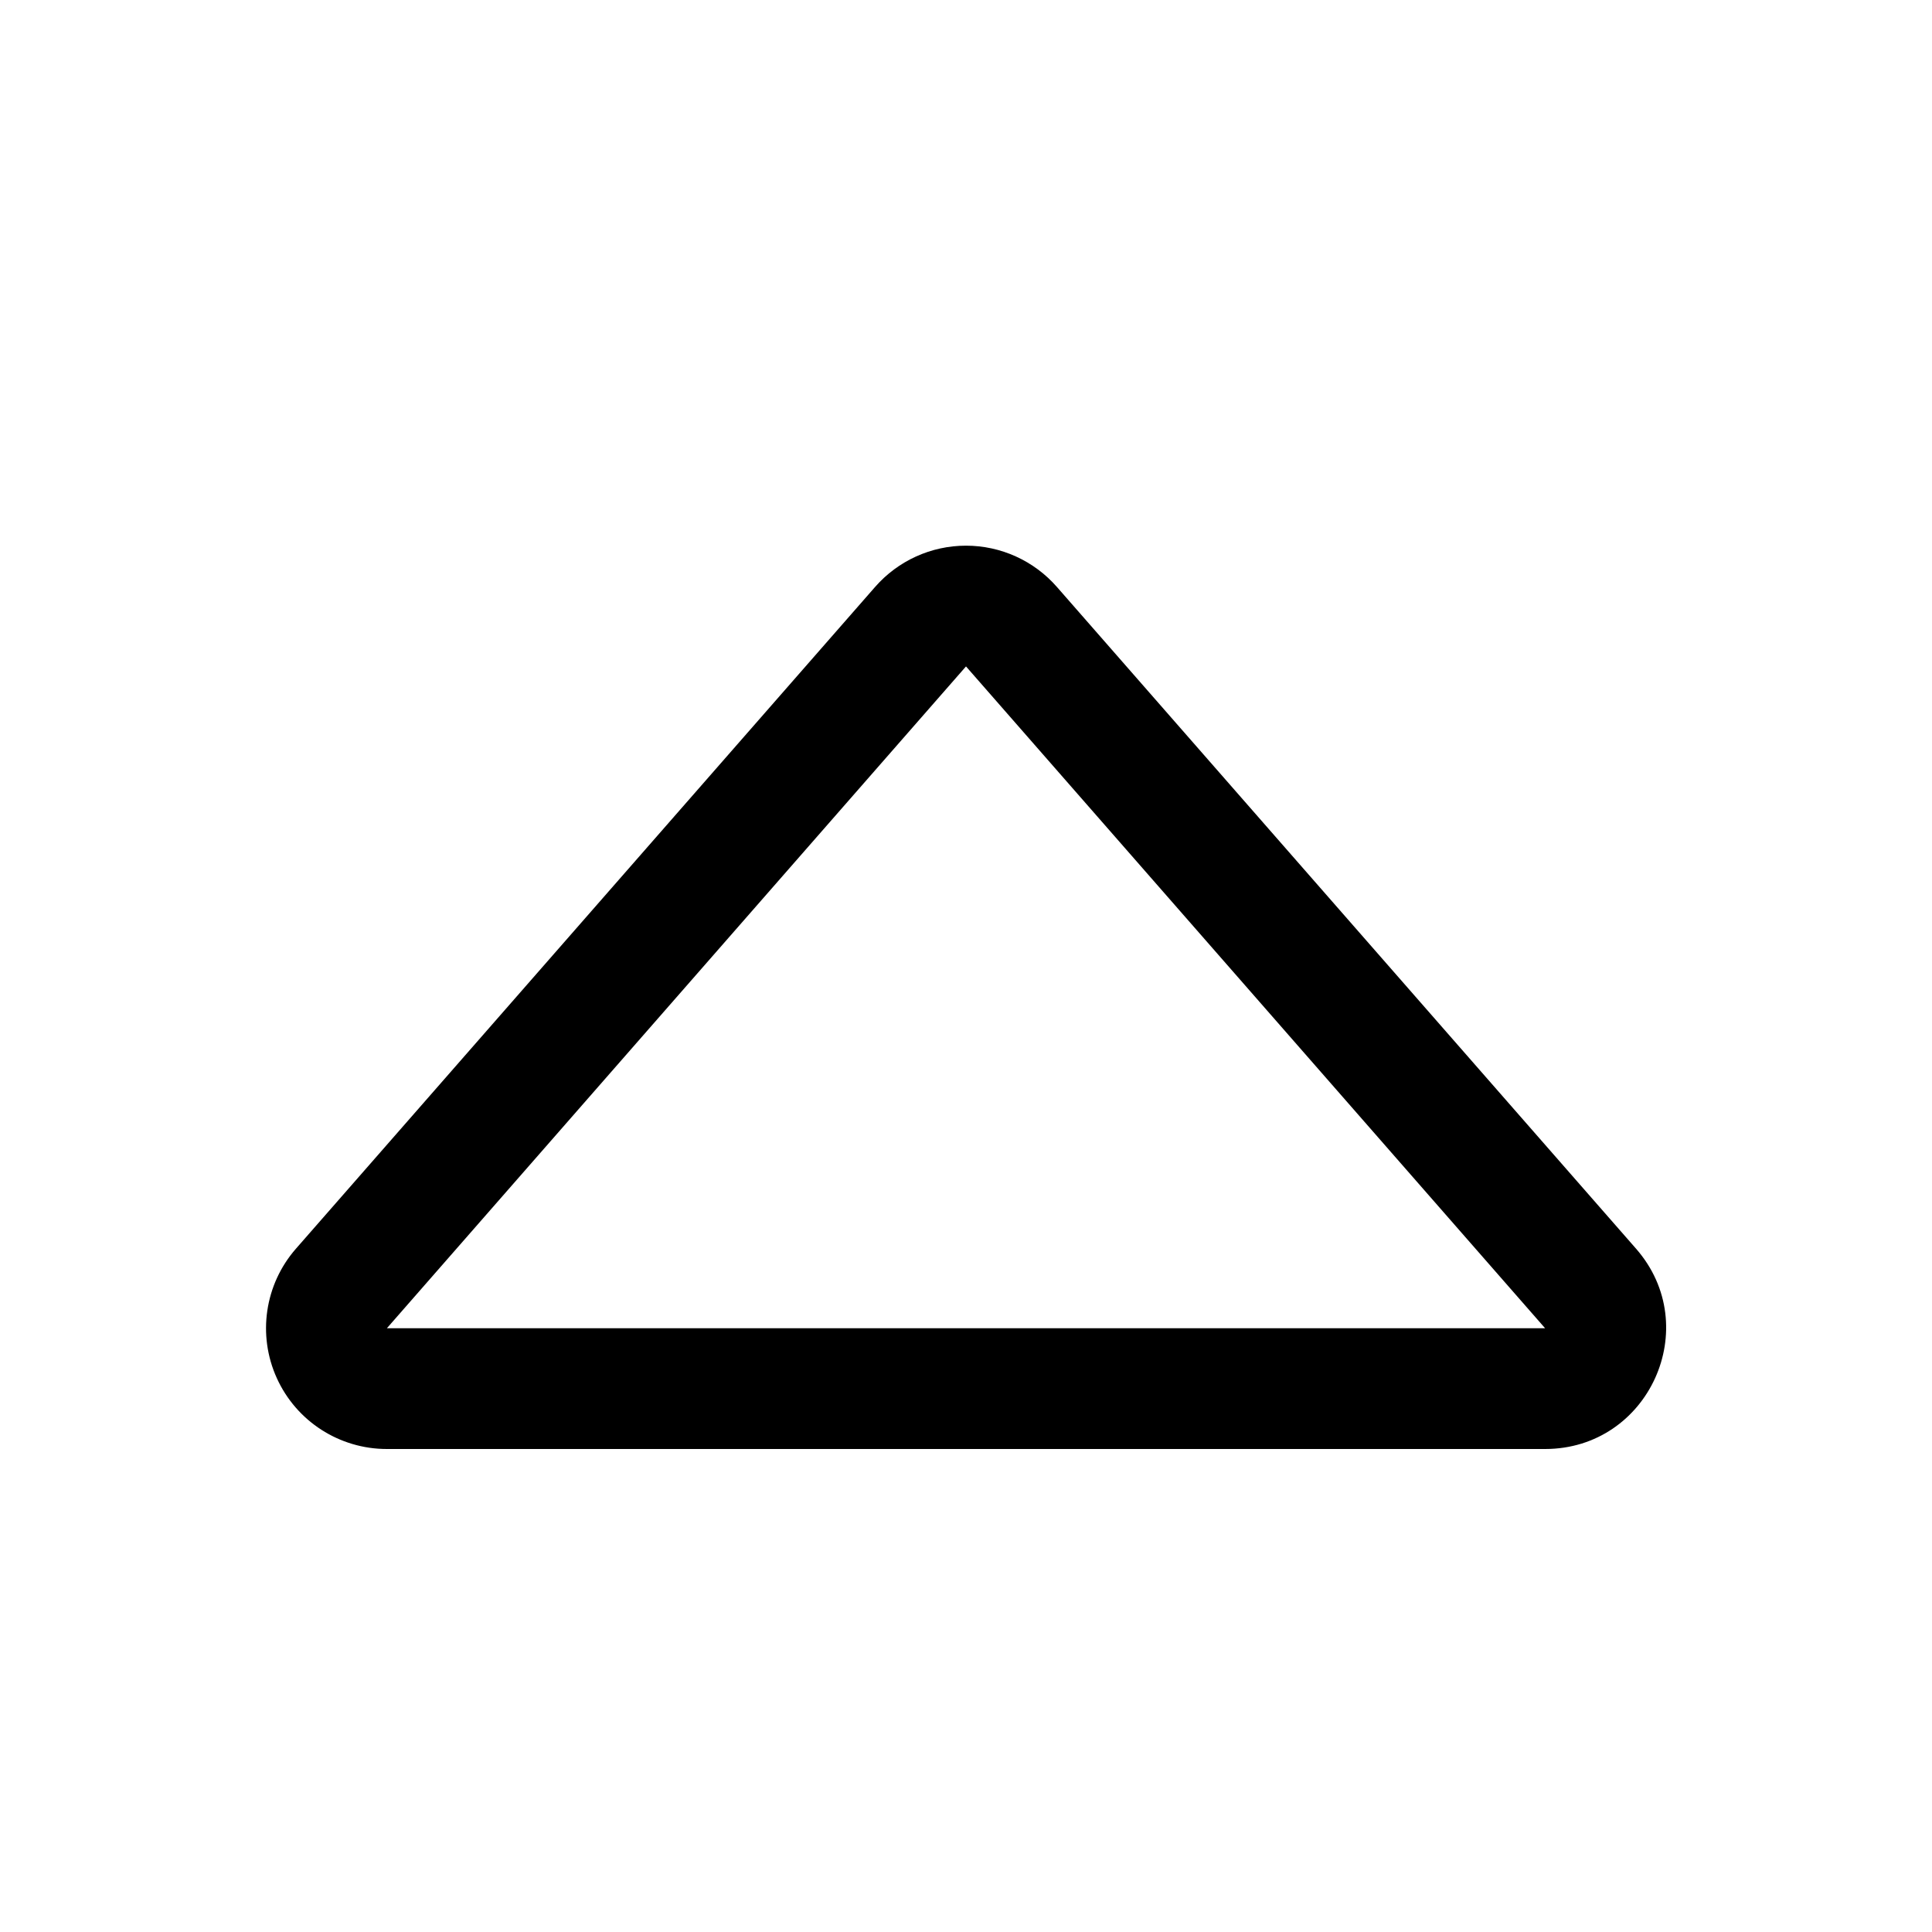
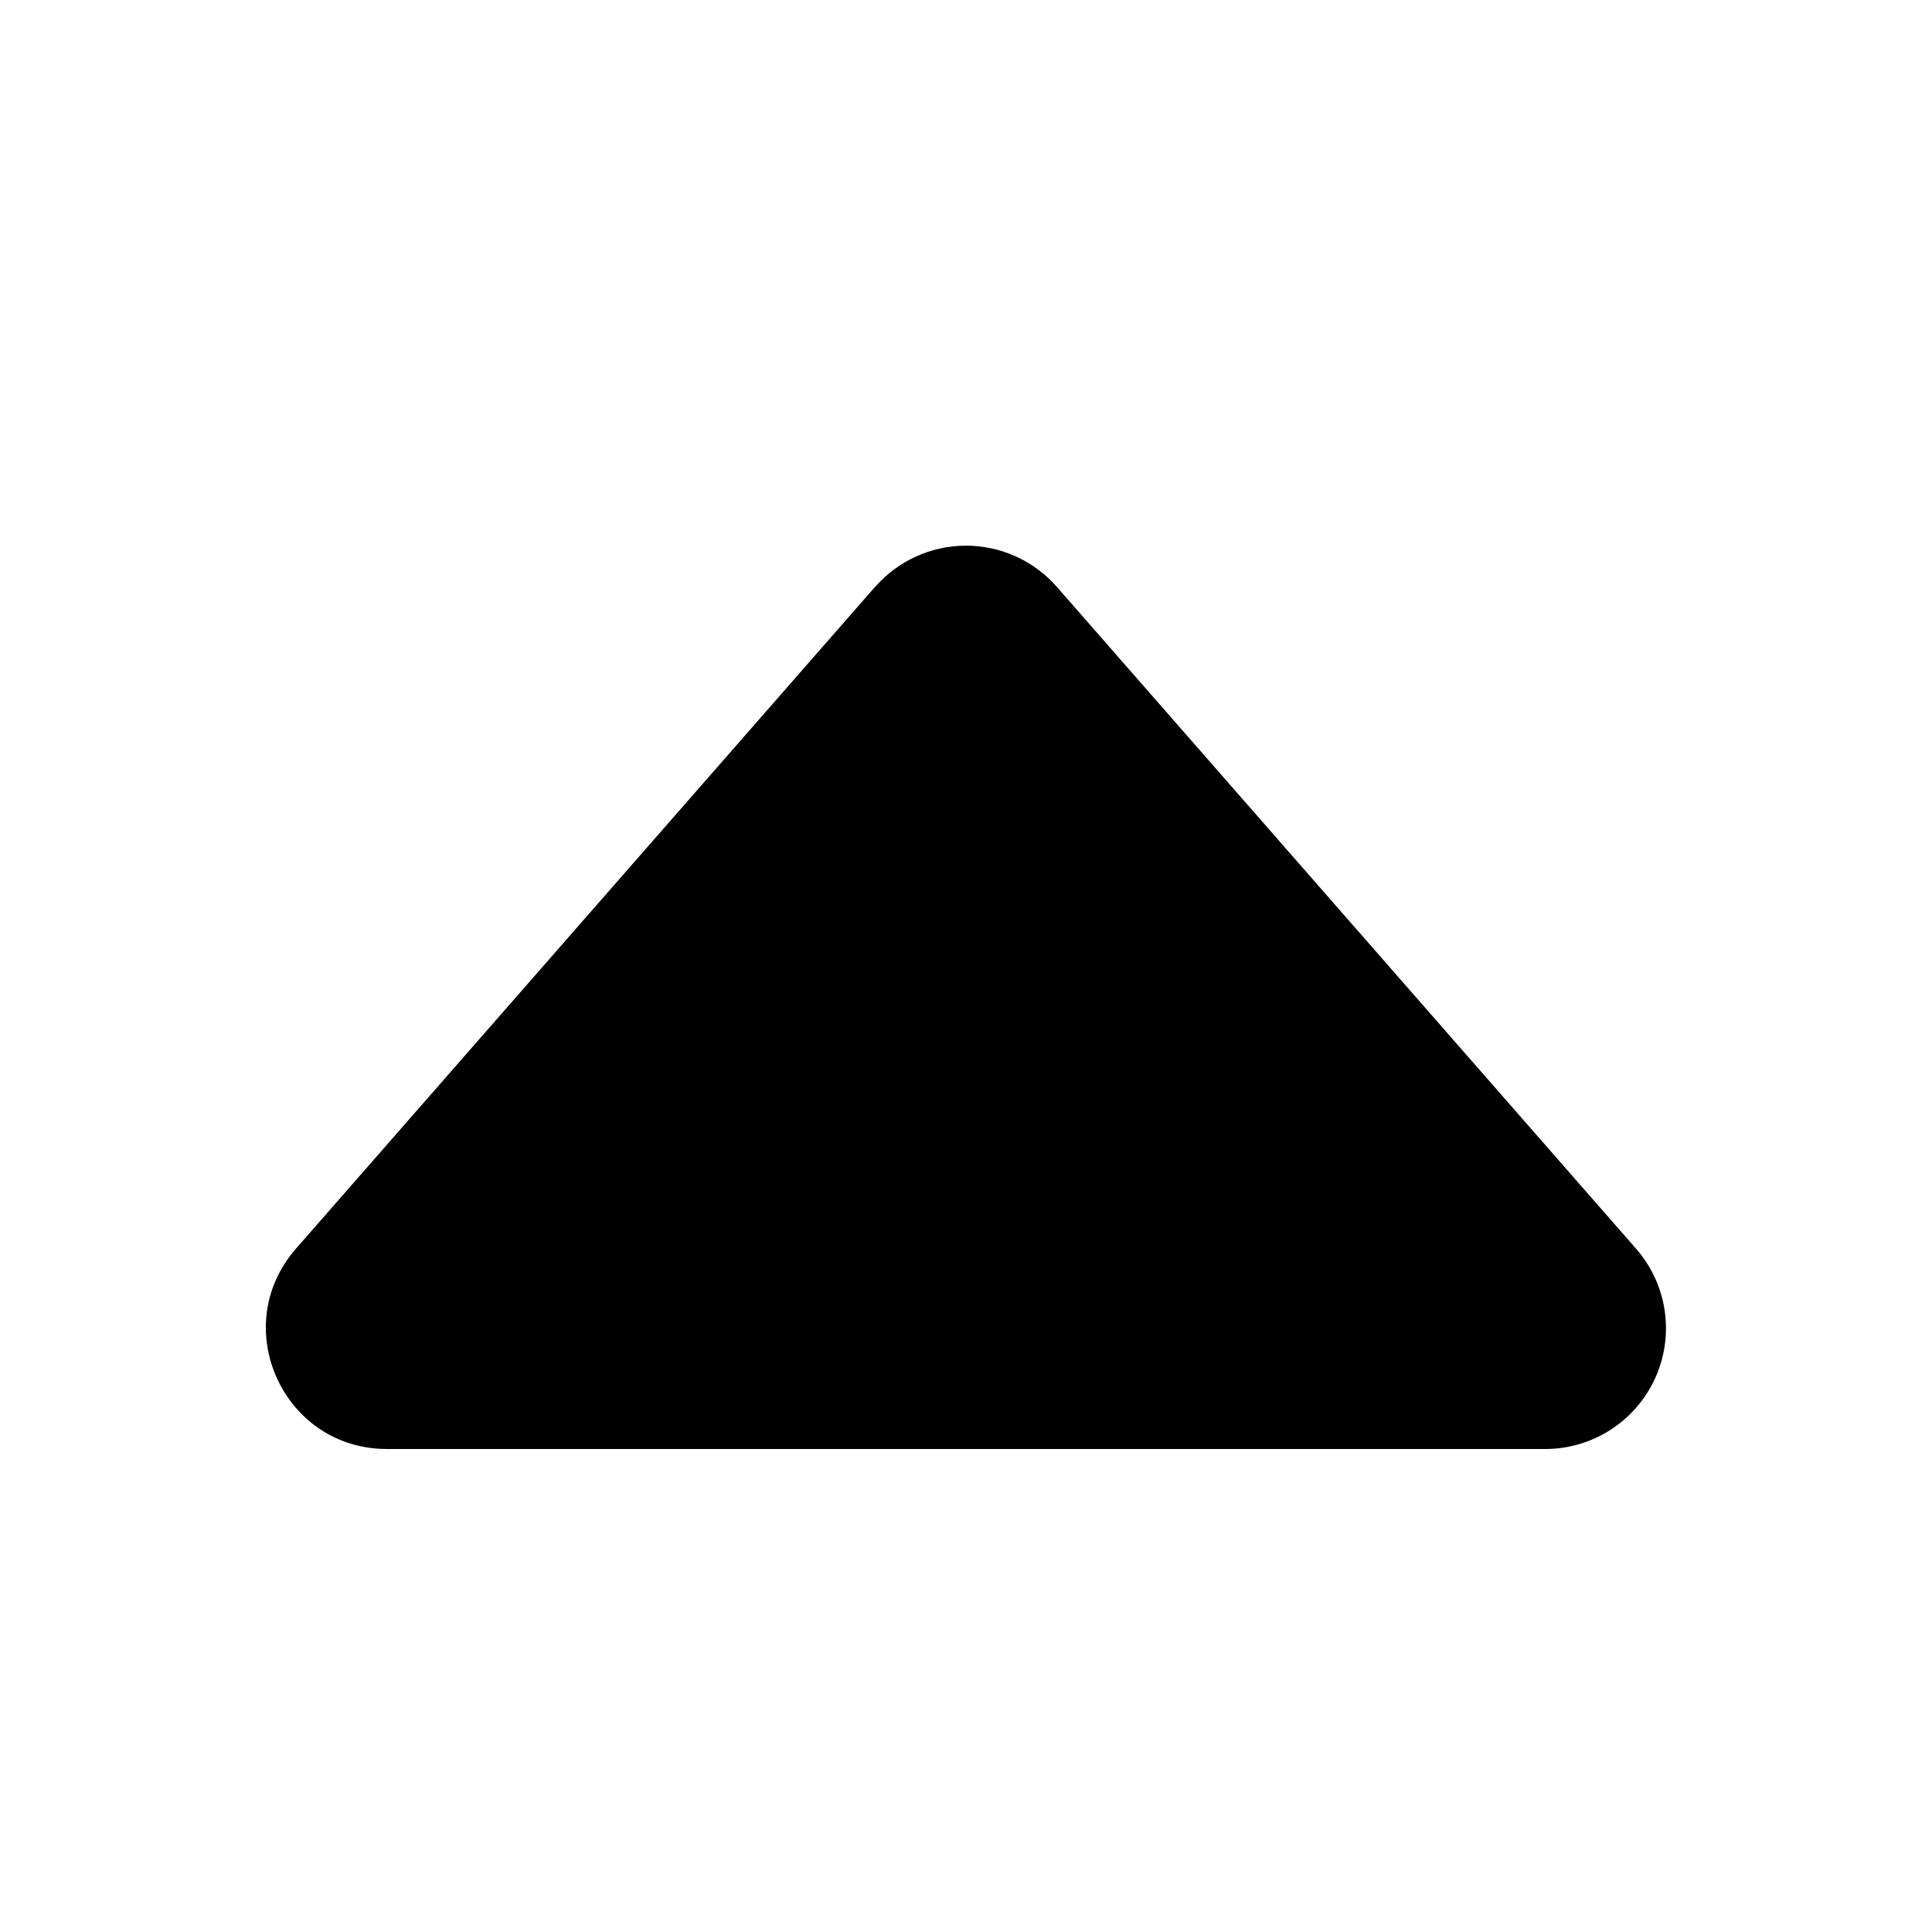
- <svg xmlns="http://www.w3.org/2000/svg" class="bi bi-caret-up" width="1em" height="1em" viewBox="0 0 16 16" fill="currentColor">
-   <path fill-rule="evenodd" d="M3.204 11L8 5.519 12.796 11H3.204zm-.753-.659l4.796-5.48a1 1 0 011.506 0l4.796 5.48c.566.647.106 1.659-.753 1.659H3.204a1 1 0 01-.753-1.659z" clip-rule="evenodd" />
+ <svg xmlns="http://www.w3.org/2000/svg" class="bi bi-caret-up-fill" width="1em" height="1em" viewBox="0 0 16 16" fill="currentColor">
+   <path d="M7.247 4.86l-4.796 5.481c-.566.647-.106 1.659.753 1.659h9.592a1 1 0 00.753-1.659l-4.796-5.48a1 1 0 00-1.506 0z" />
</svg>
